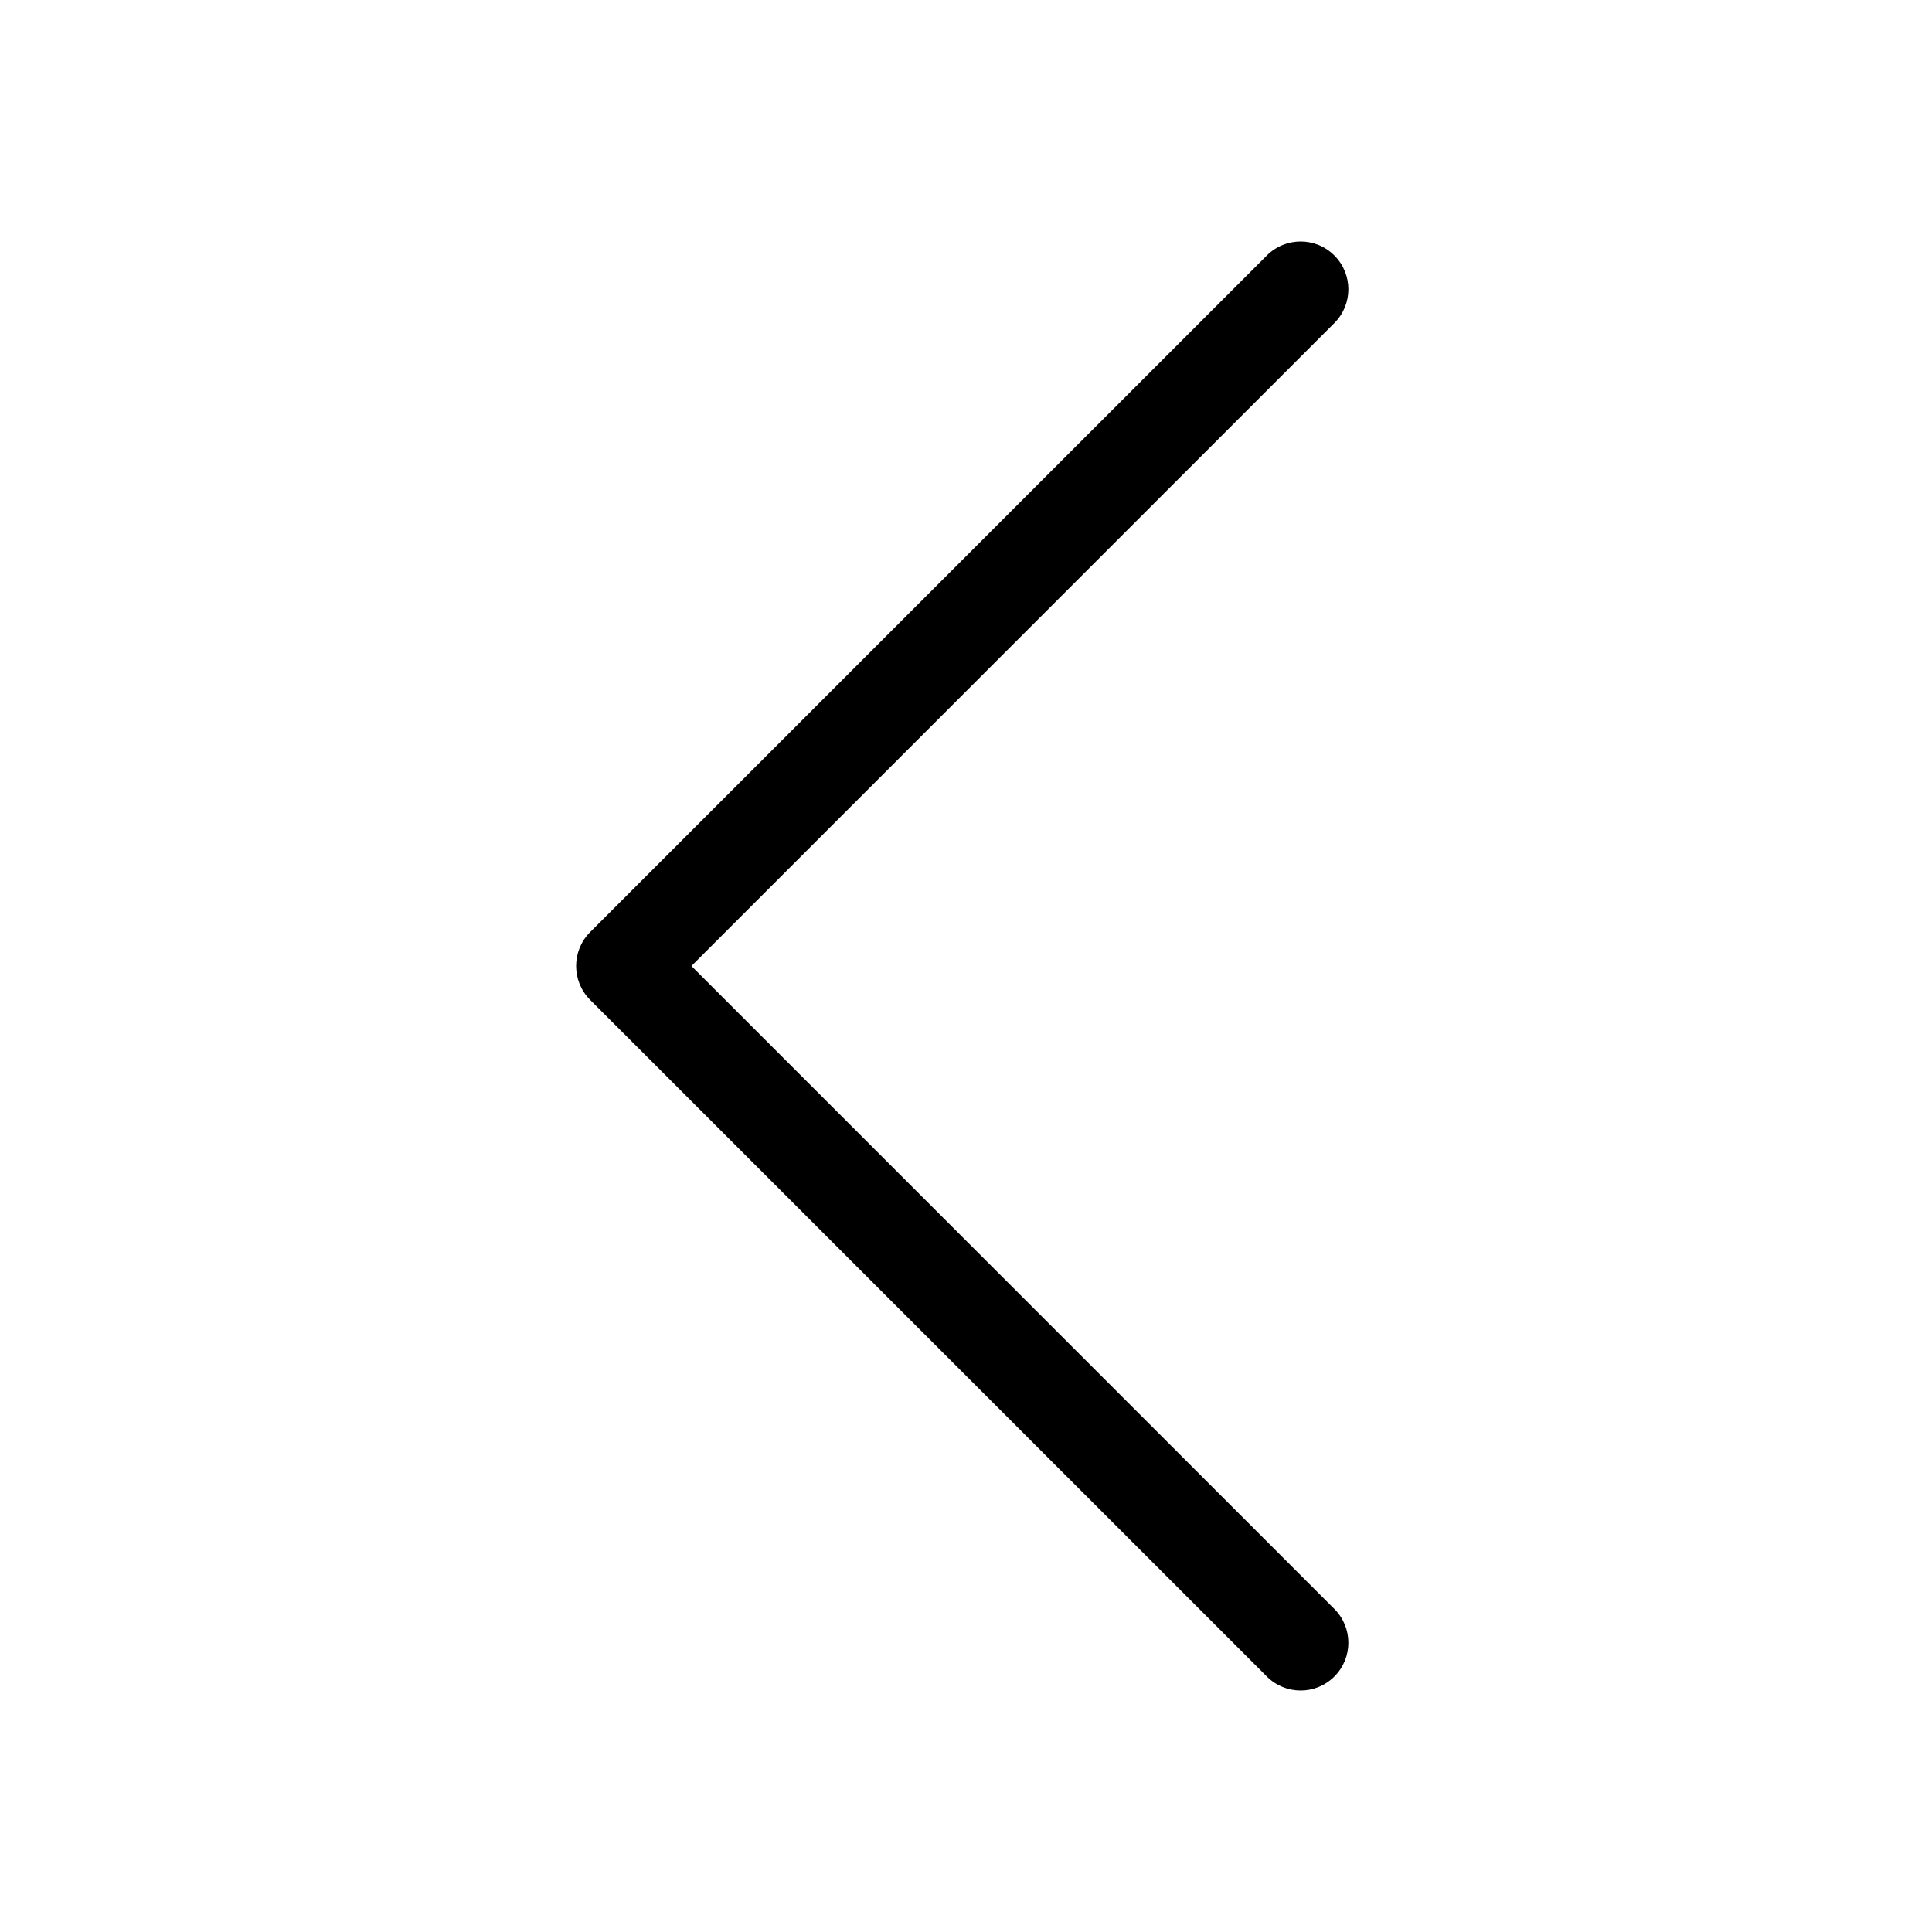
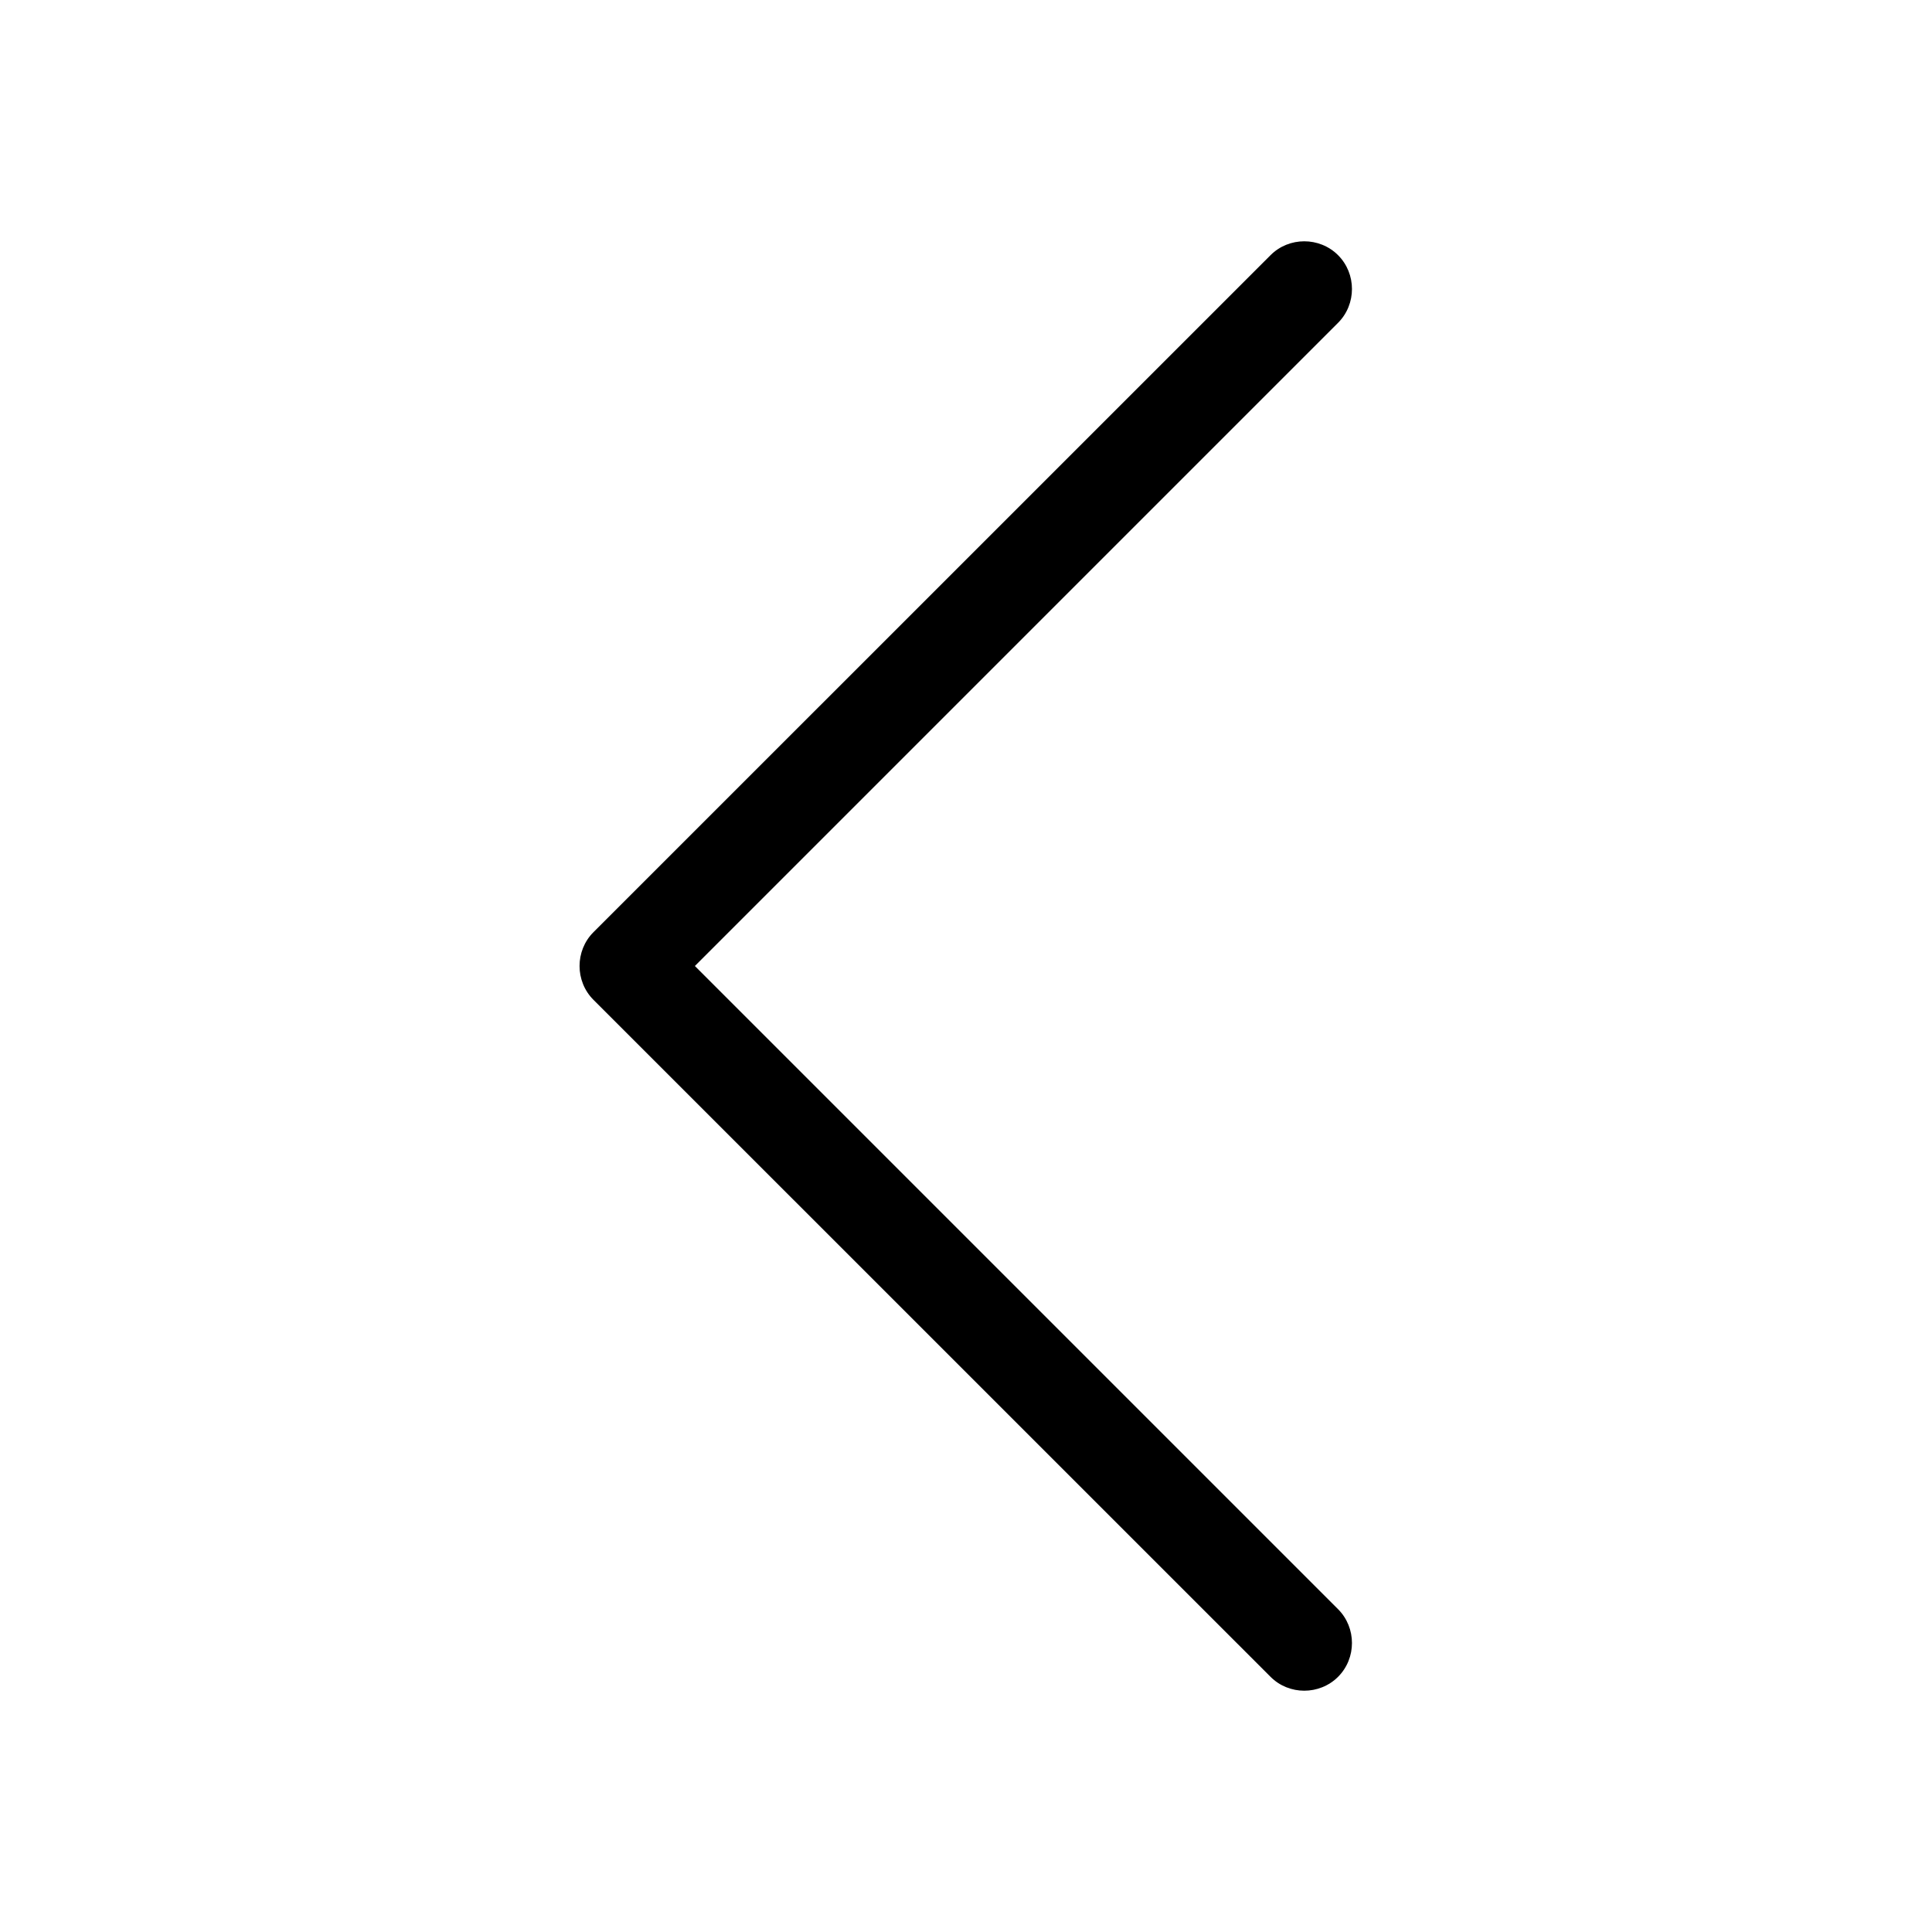
<svg xmlns="http://www.w3.org/2000/svg" width="24" height="24" viewBox="0 0 24 24" fill="none" data-karrot-ui-icon="true">
-   <path fill-rule="evenodd" clip-rule="evenodd" d="M16.576 3.174C16.808 3.406 16.808 3.781 16.576 4.013L8.589 12L16.576 19.987C16.808 20.219 16.808 20.595 16.576 20.826C16.345 21.058 15.969 21.058 15.737 20.826L7.33 12.42C7.099 12.188 7.099 11.812 7.33 11.58L15.737 3.174C15.969 2.942 16.345 2.942 16.576 3.174Z" fill="currentColor" />
+   <path fill-rule="evenodd" clip-rule="evenodd" d="M16.622 3.17C16.852 3.4 16.852 3.78 16.622 4.01L8.632 12L16.622 19.99C16.852 20.22 16.852 20.6 16.622 20.83C16.392 21.06 16.012 21.06 15.783 20.83L7.372 12.42C7.142 12.19 7.142 11.81 7.372 11.58L15.783 3.17C16.012 2.94 16.392 2.94 16.622 3.17Z" fill="currentColor" />
</svg>
